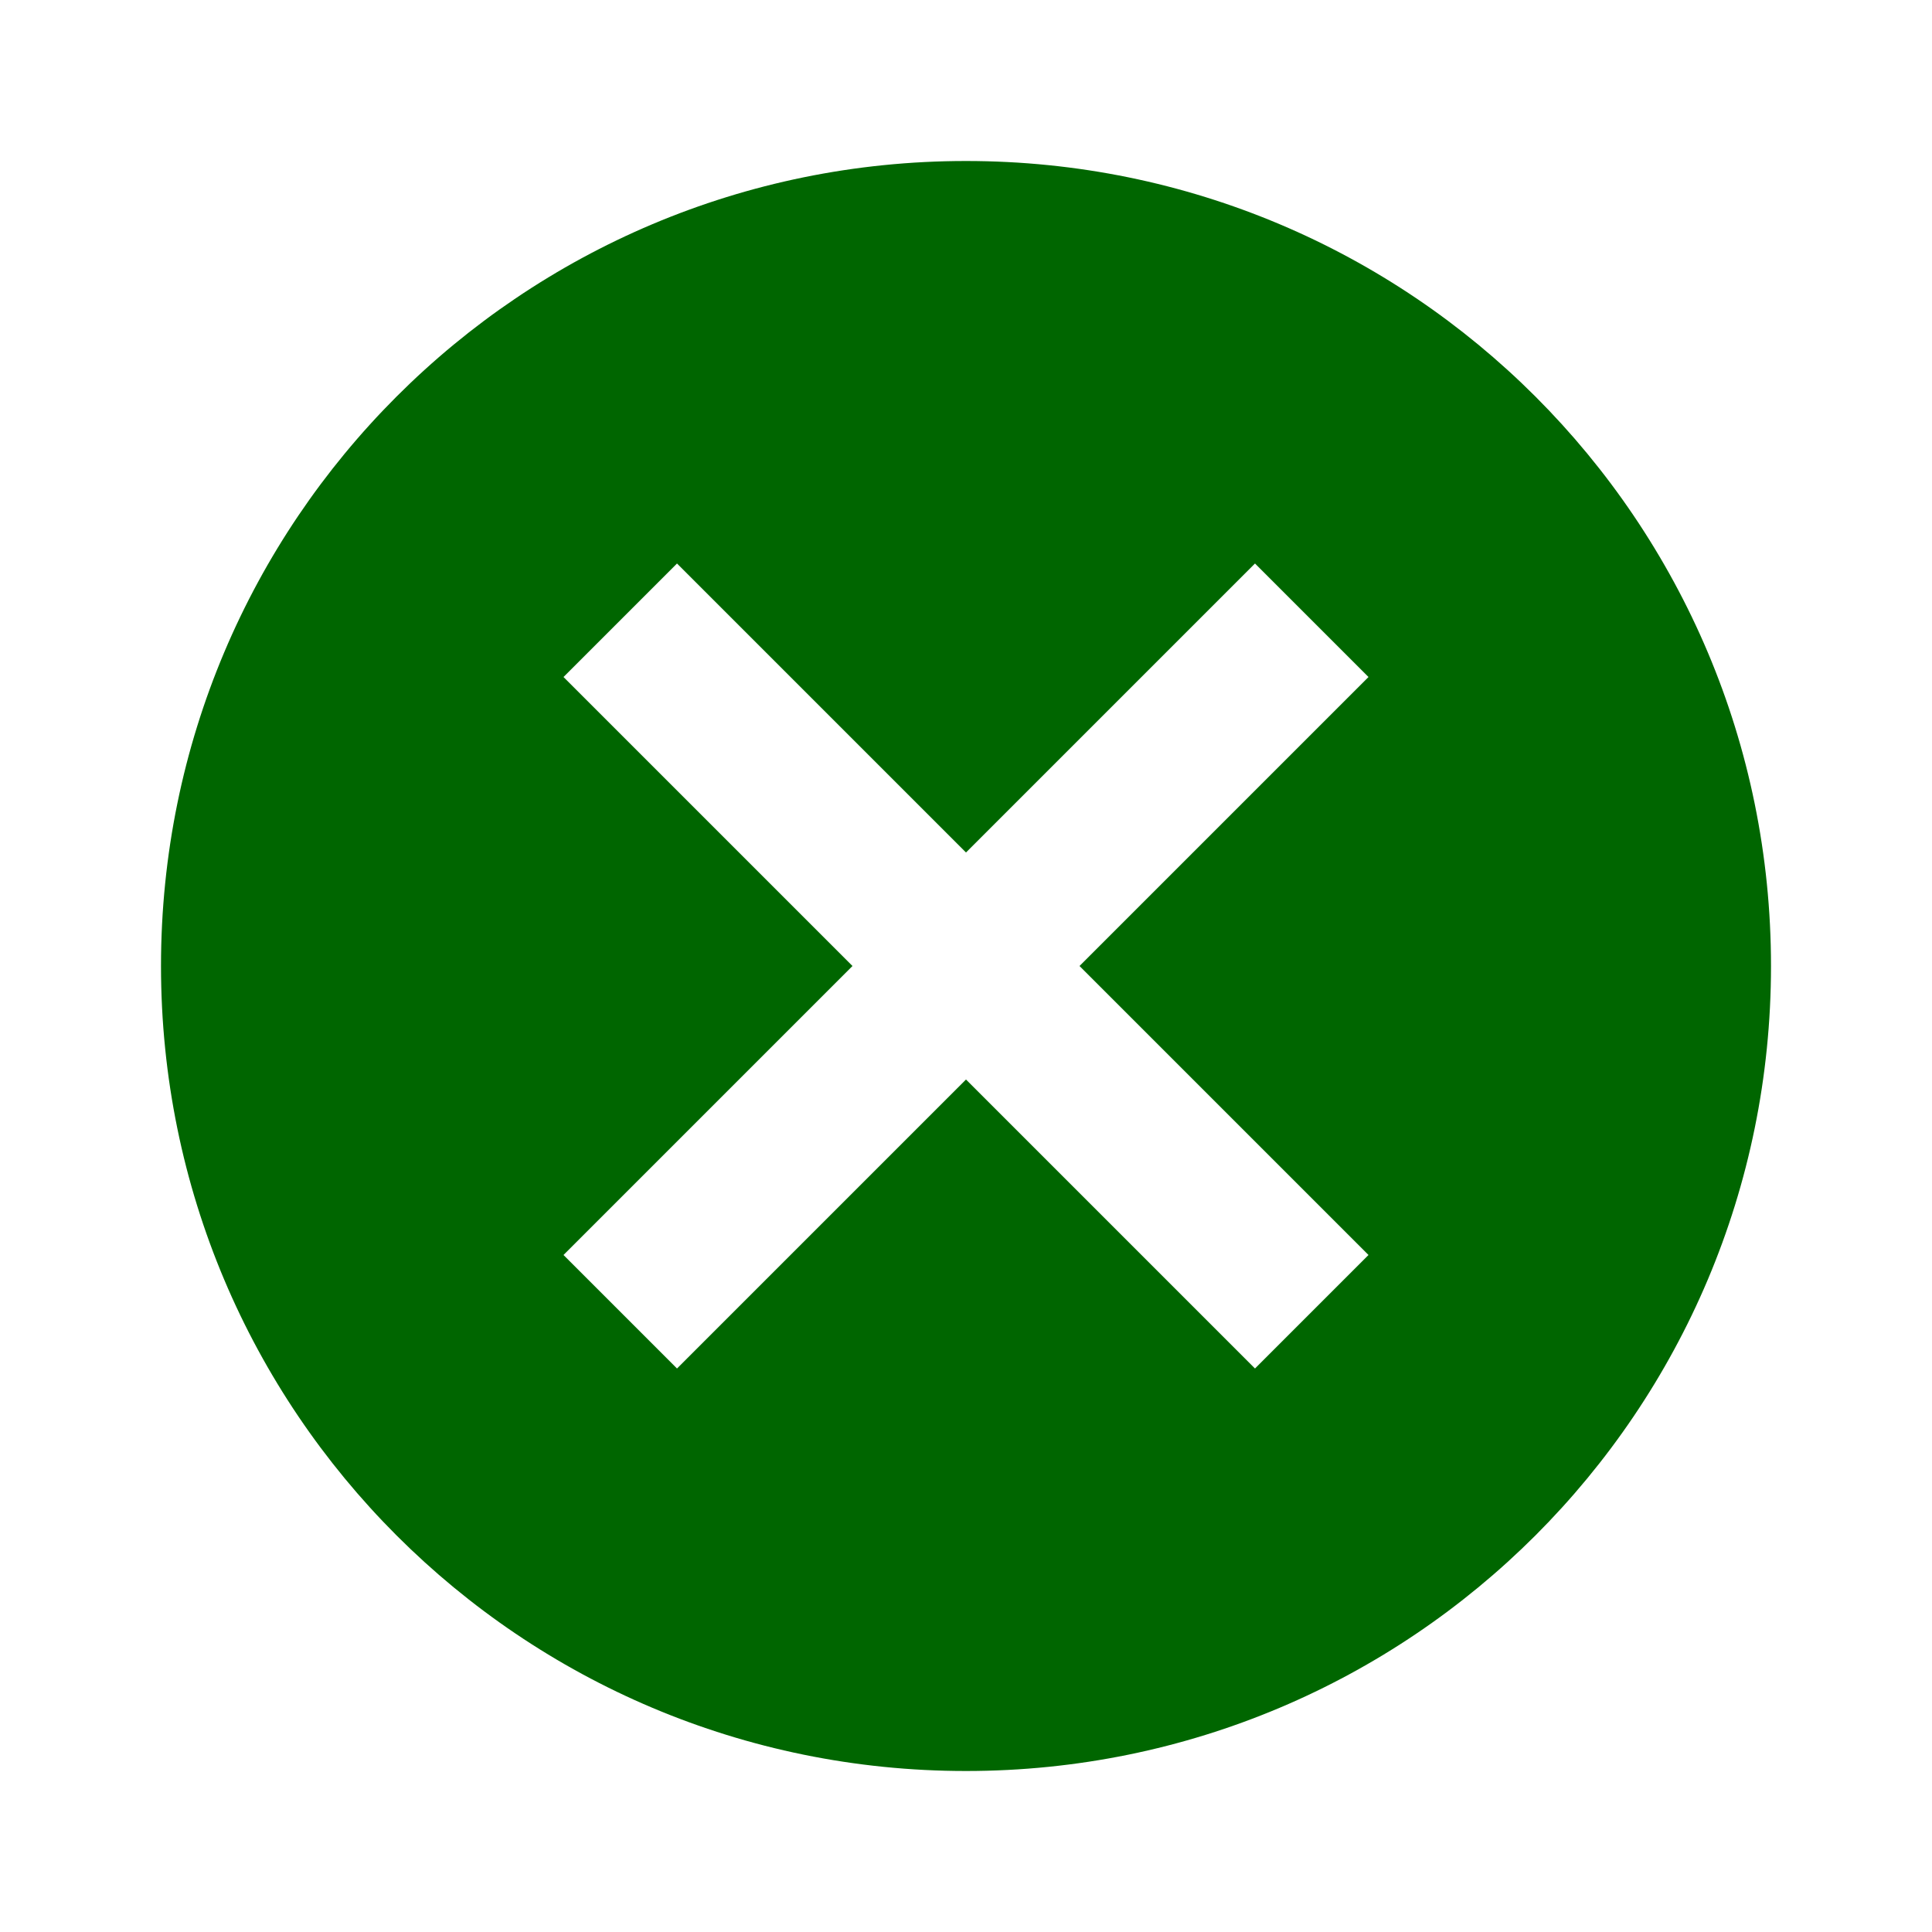
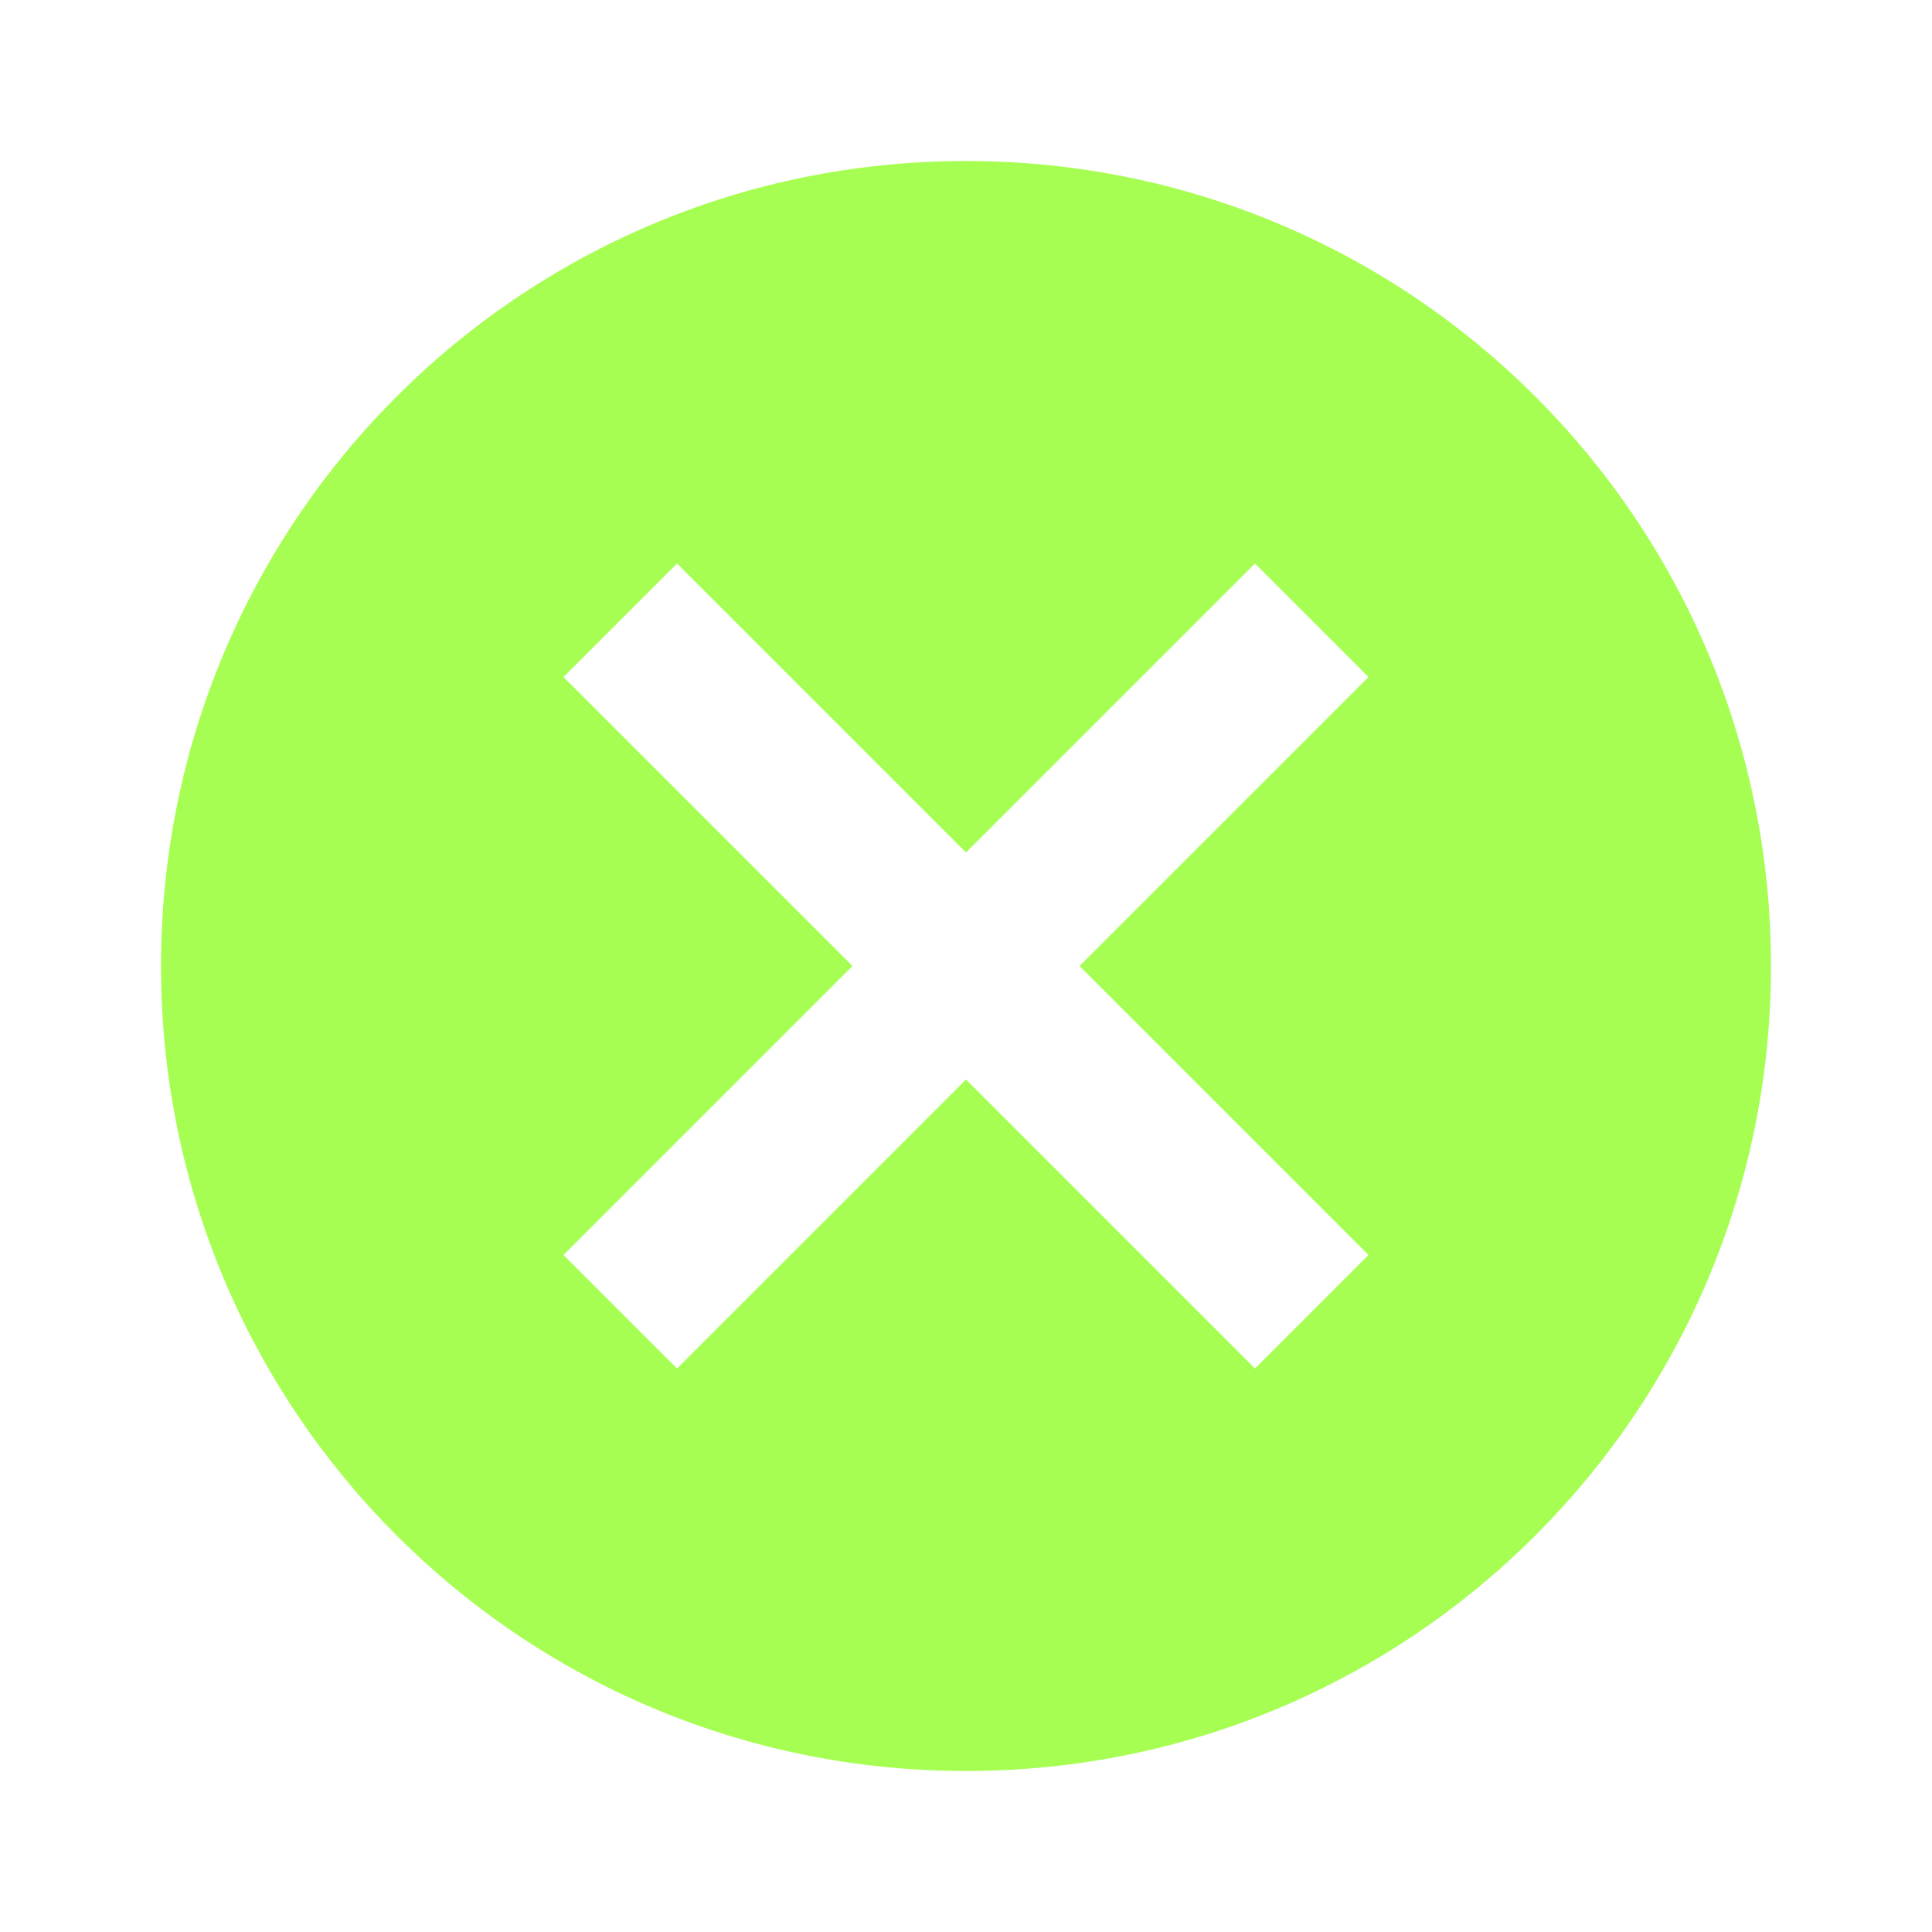
- <svg xmlns="http://www.w3.org/2000/svg" height="24px" viewBox="0 0 24 24" width="24px" fill="#060">
+ <svg xmlns="http://www.w3.org/2000/svg" height="24px" viewBox="0 0 24 24" width="24px" fill="#a7fe53">
  <path d="M0 0h24v24H0z" fill="none" />
  <path d="M12 2C6.47 2 2 6.47 2 12s4.47 10 10 10 10-4.47 10-10S17.53 2 12 2zm5 13.59L15.59 17 12 13.41 8.41 17 7 15.59 10.59 12 7 8.41 8.41 7 12 10.59 15.59 7 17 8.41 13.41 12 17 15.59z" />
</svg>
